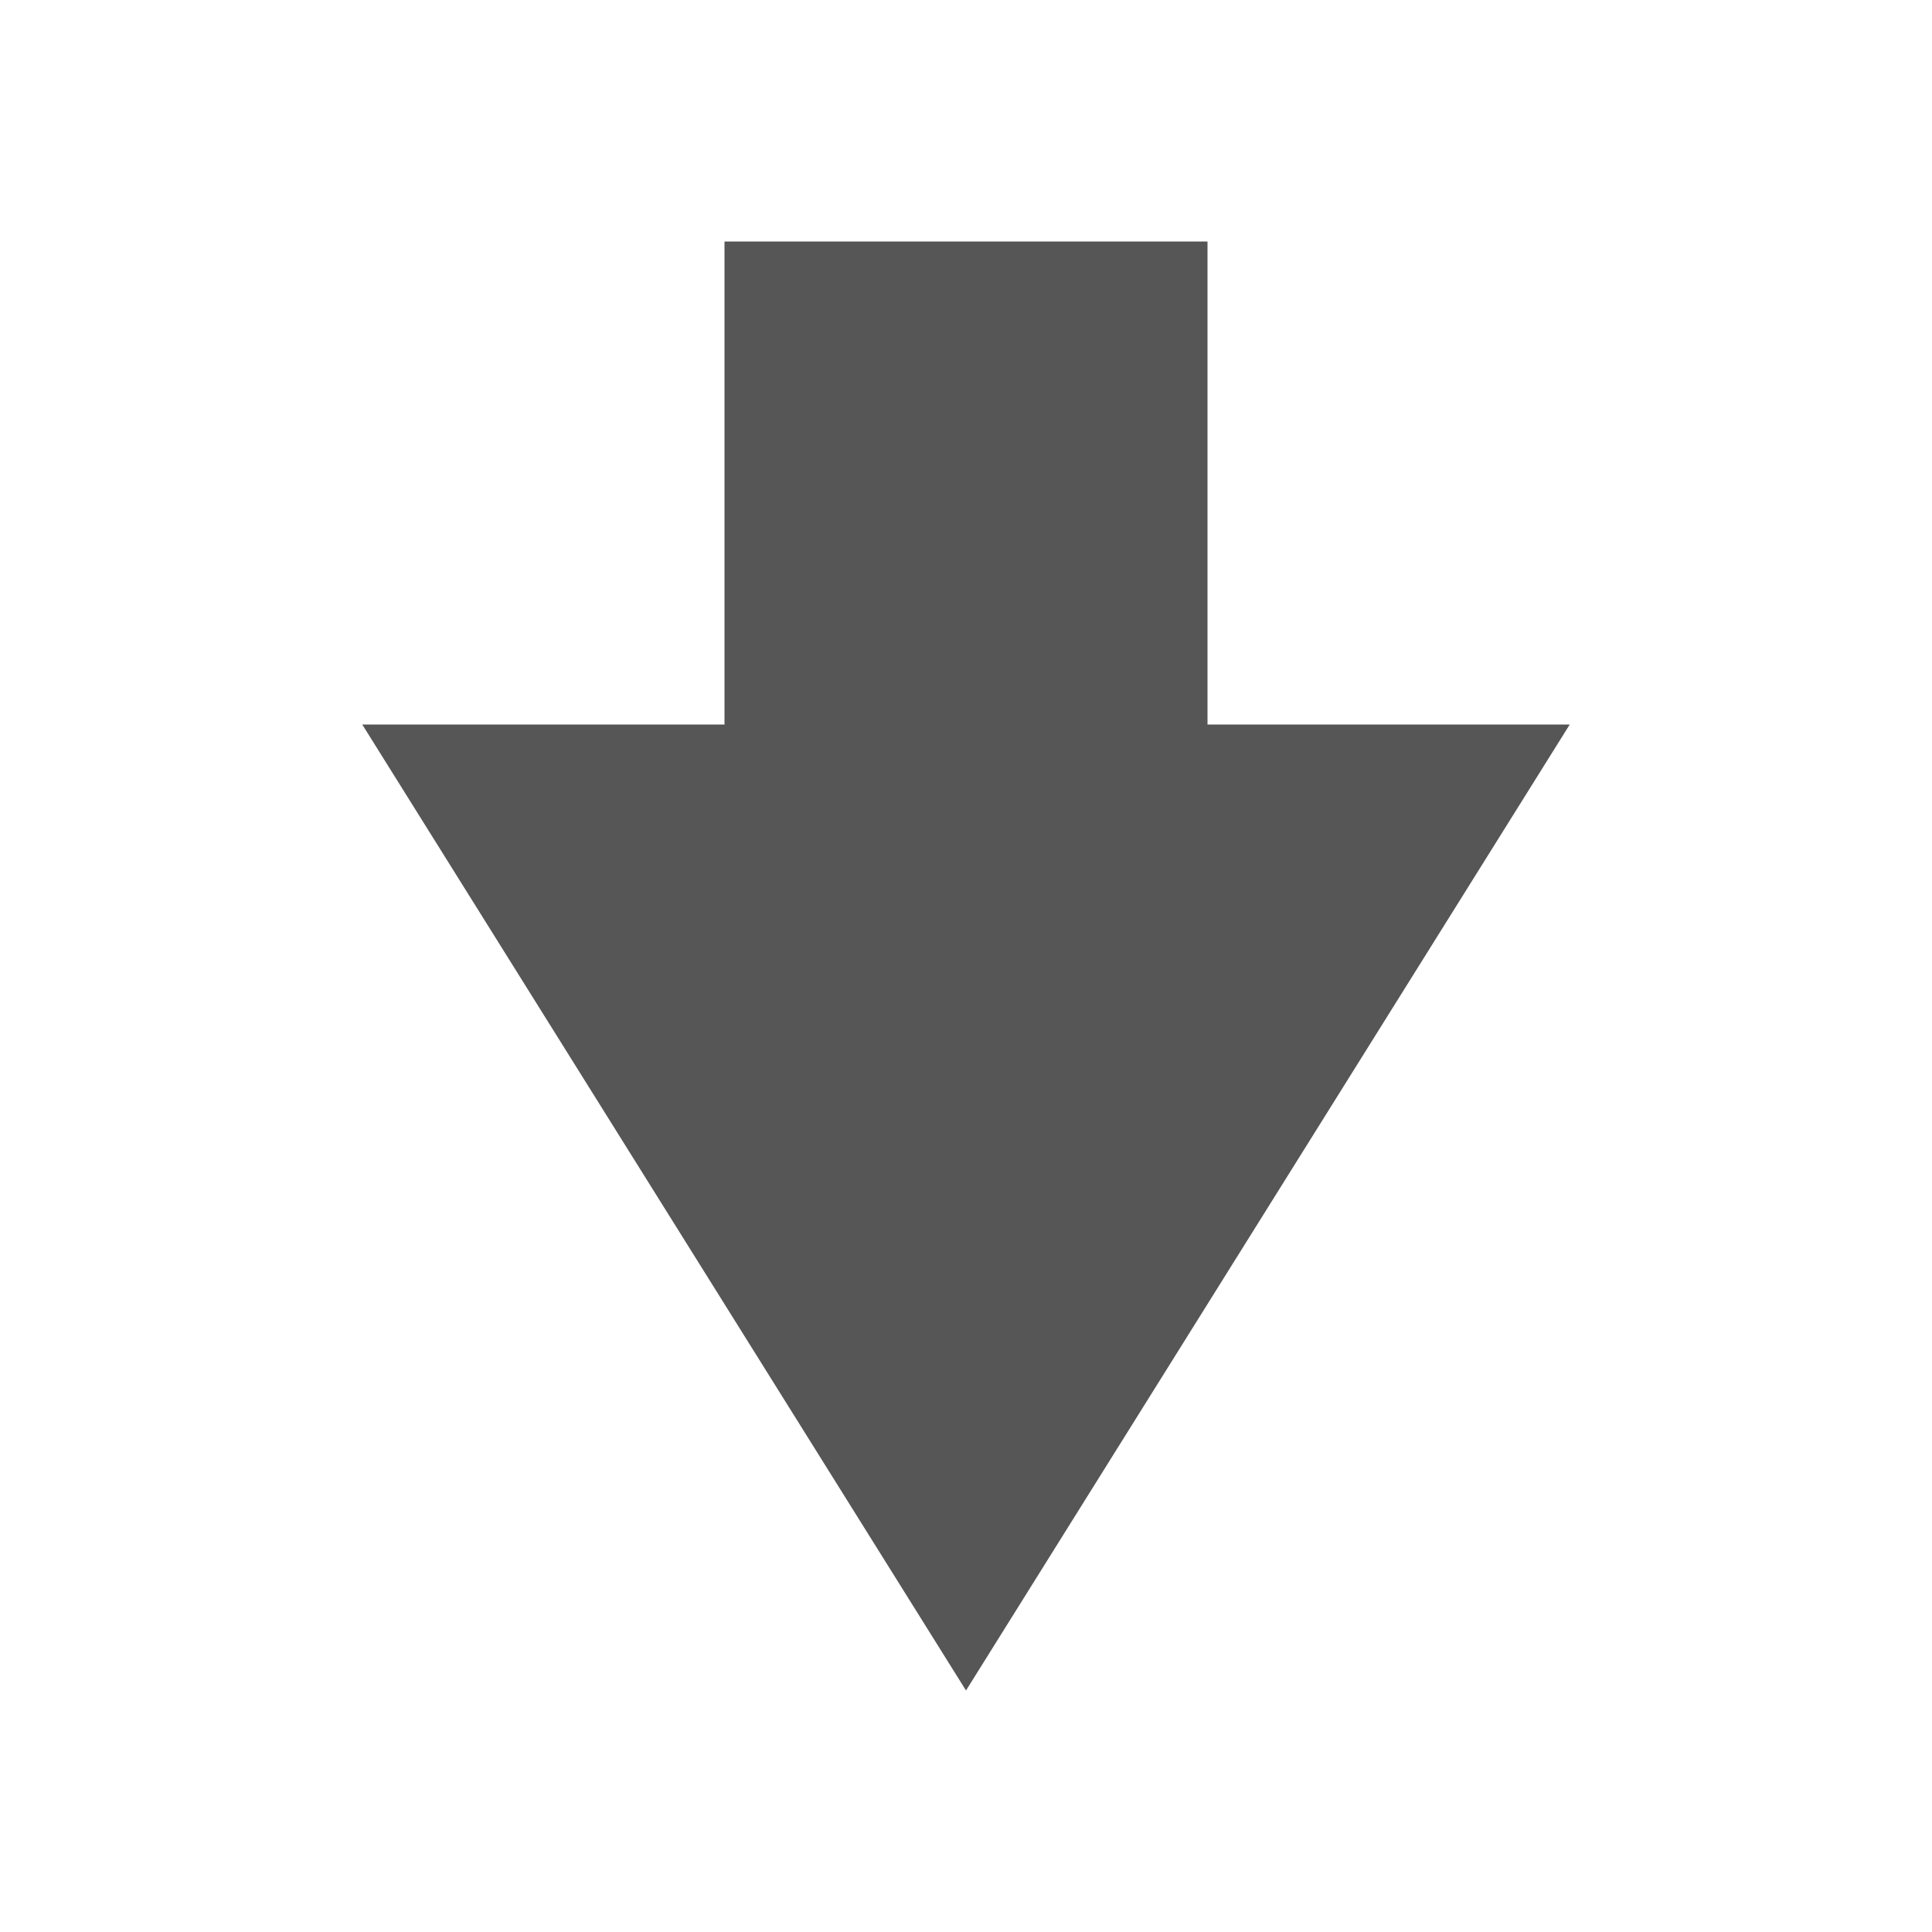
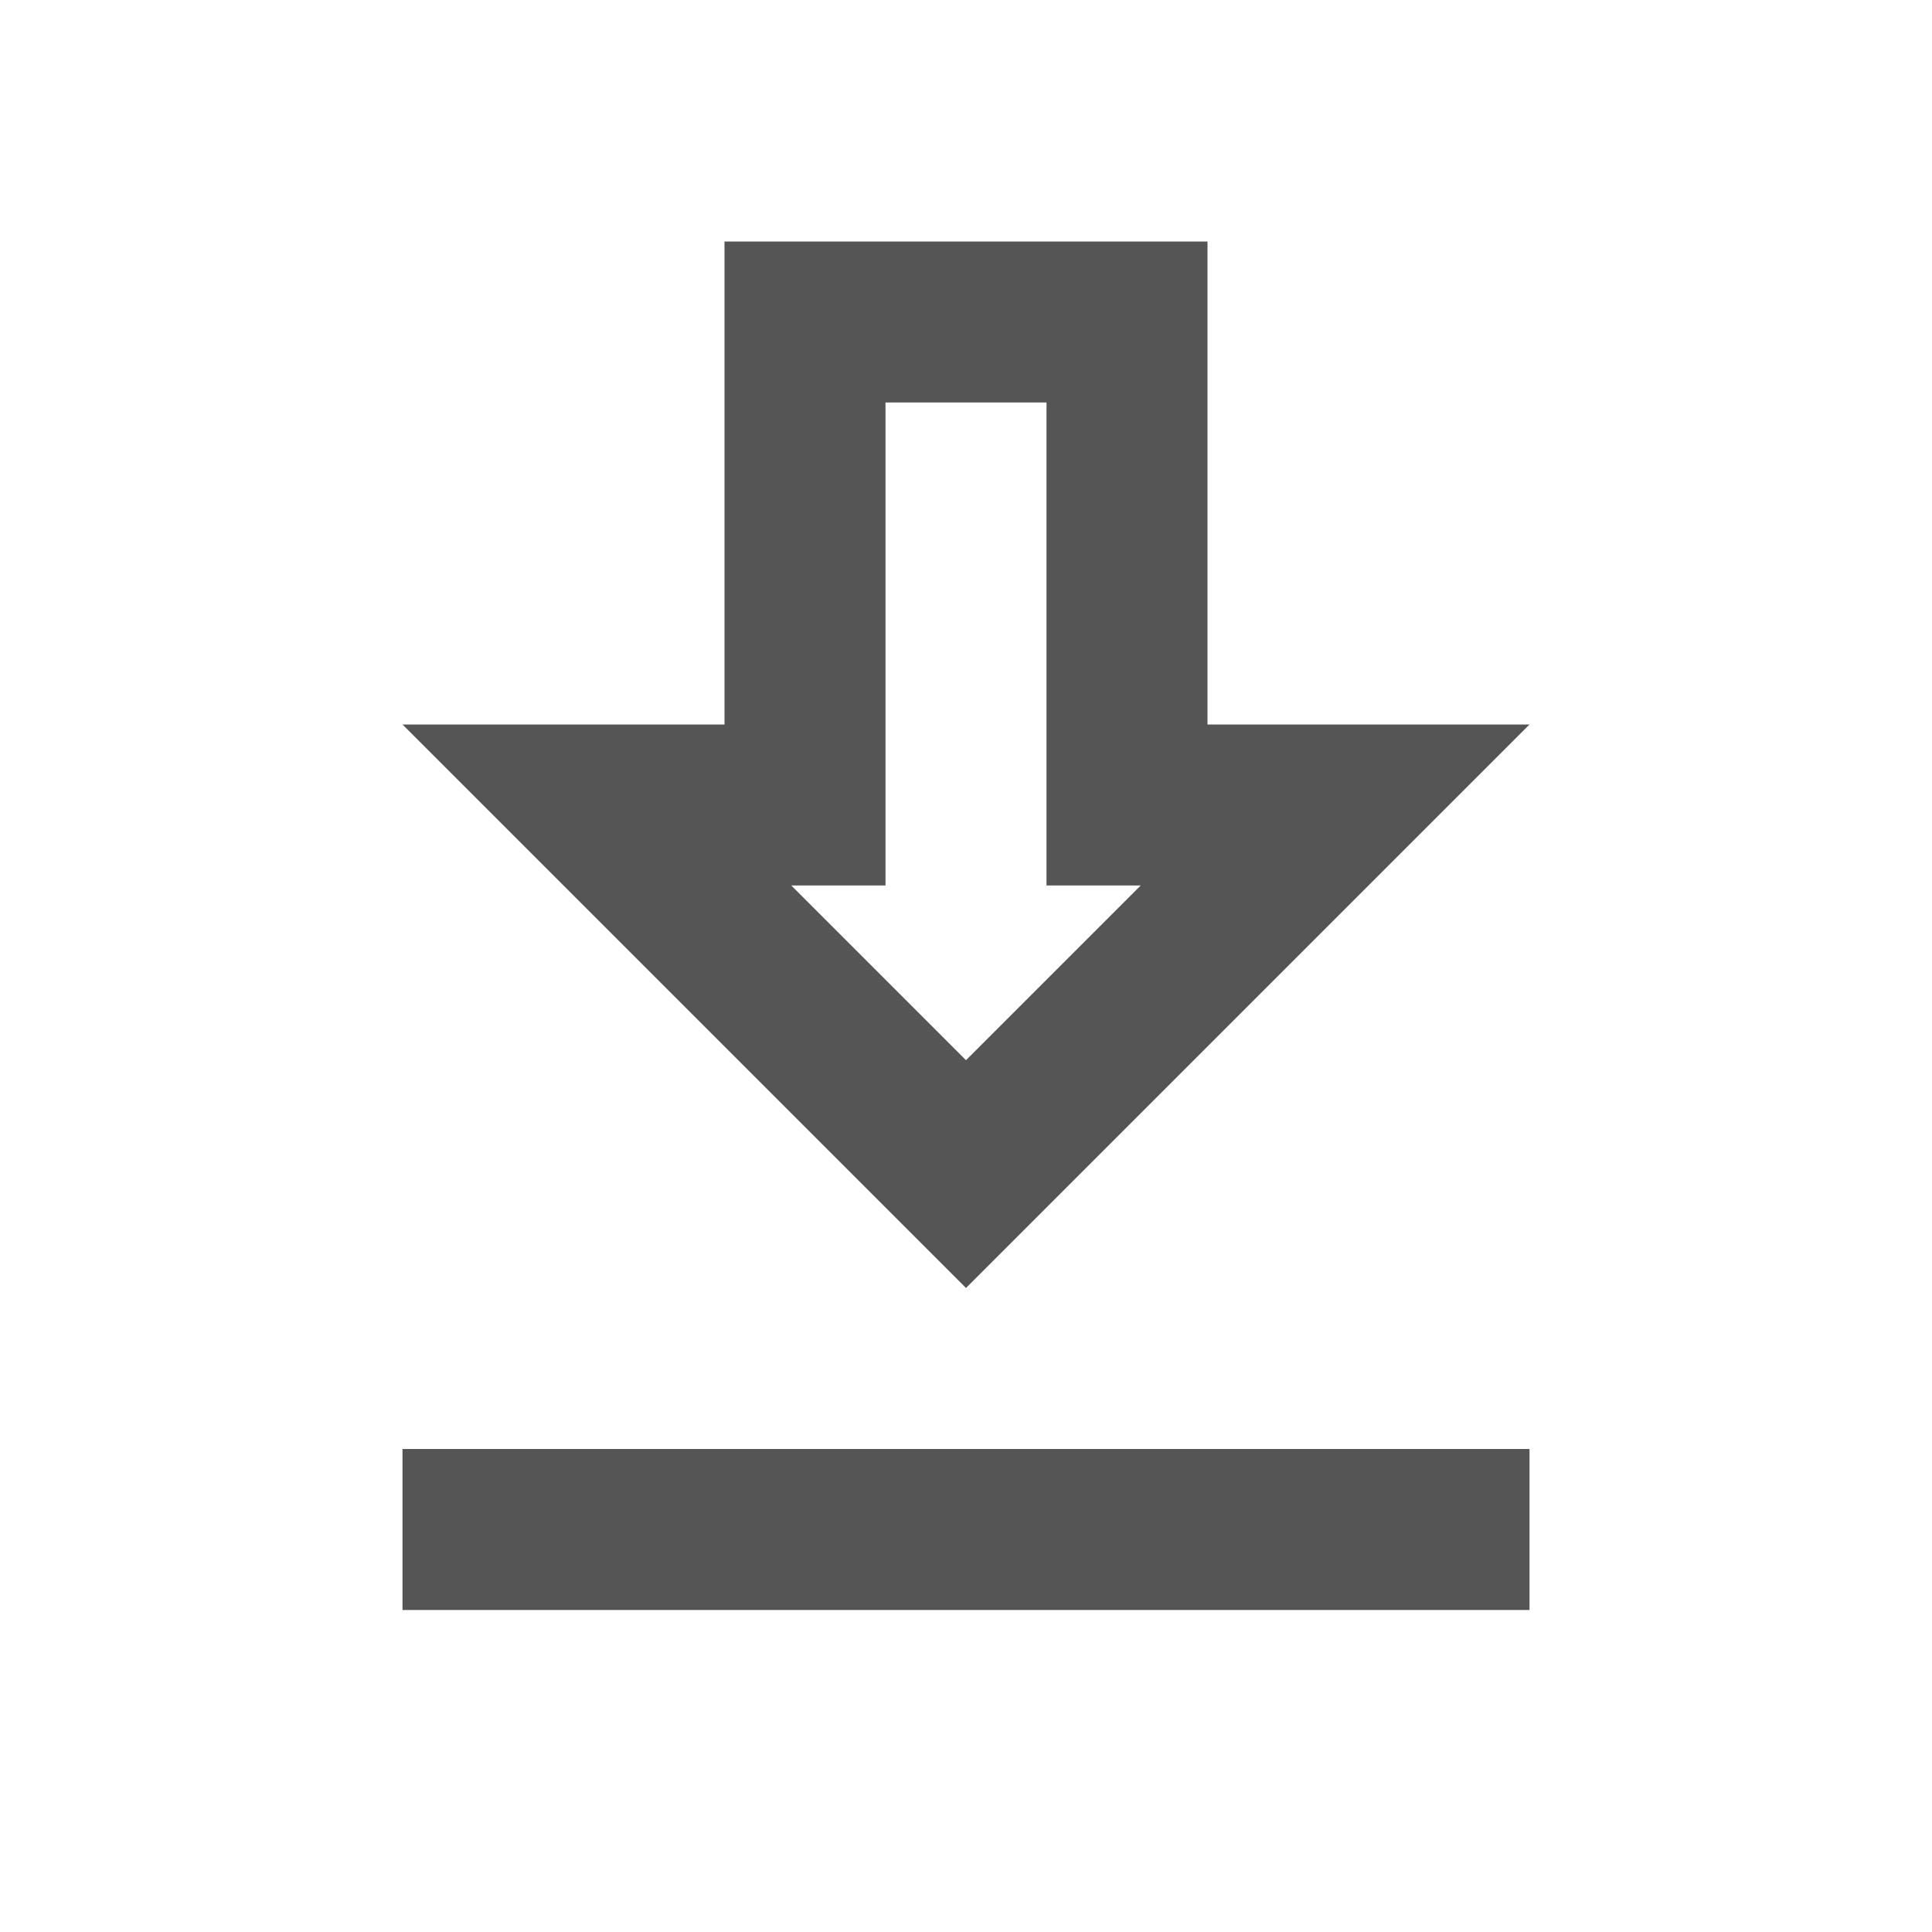
- <svg xmlns="http://www.w3.org/2000/svg" width="16" height="16" viewBox="0 0 16 16">
-   <defs>
-     <style id="current-color-scheme" type="text/css">
-    .ColorScheme-Text { color:#565656; } .ColorScheme-Highlight { color:#5294e2; }
-   </style>
-   </defs>
-   <path style="fill:currentColor" class="ColorScheme-Text" d="M 6 2 L 6 6 L 3 6 L 8 14 L 13 6 L 10 6 L 10 2 L 6 2 z" />
+ <svg xmlns="http://www.w3.org/2000/svg" version="1.1" id="mdi-download-outline" width="24" height="24" viewBox="0 0 24 24">
+   <path style="fill:#555555" d="M13,5V11H14.17L12,13.17L9.83,11H11V5H13M15,3H9V9H5L12,16L19,9H15V3M19,18H5V20H19V18Z" />
</svg>
